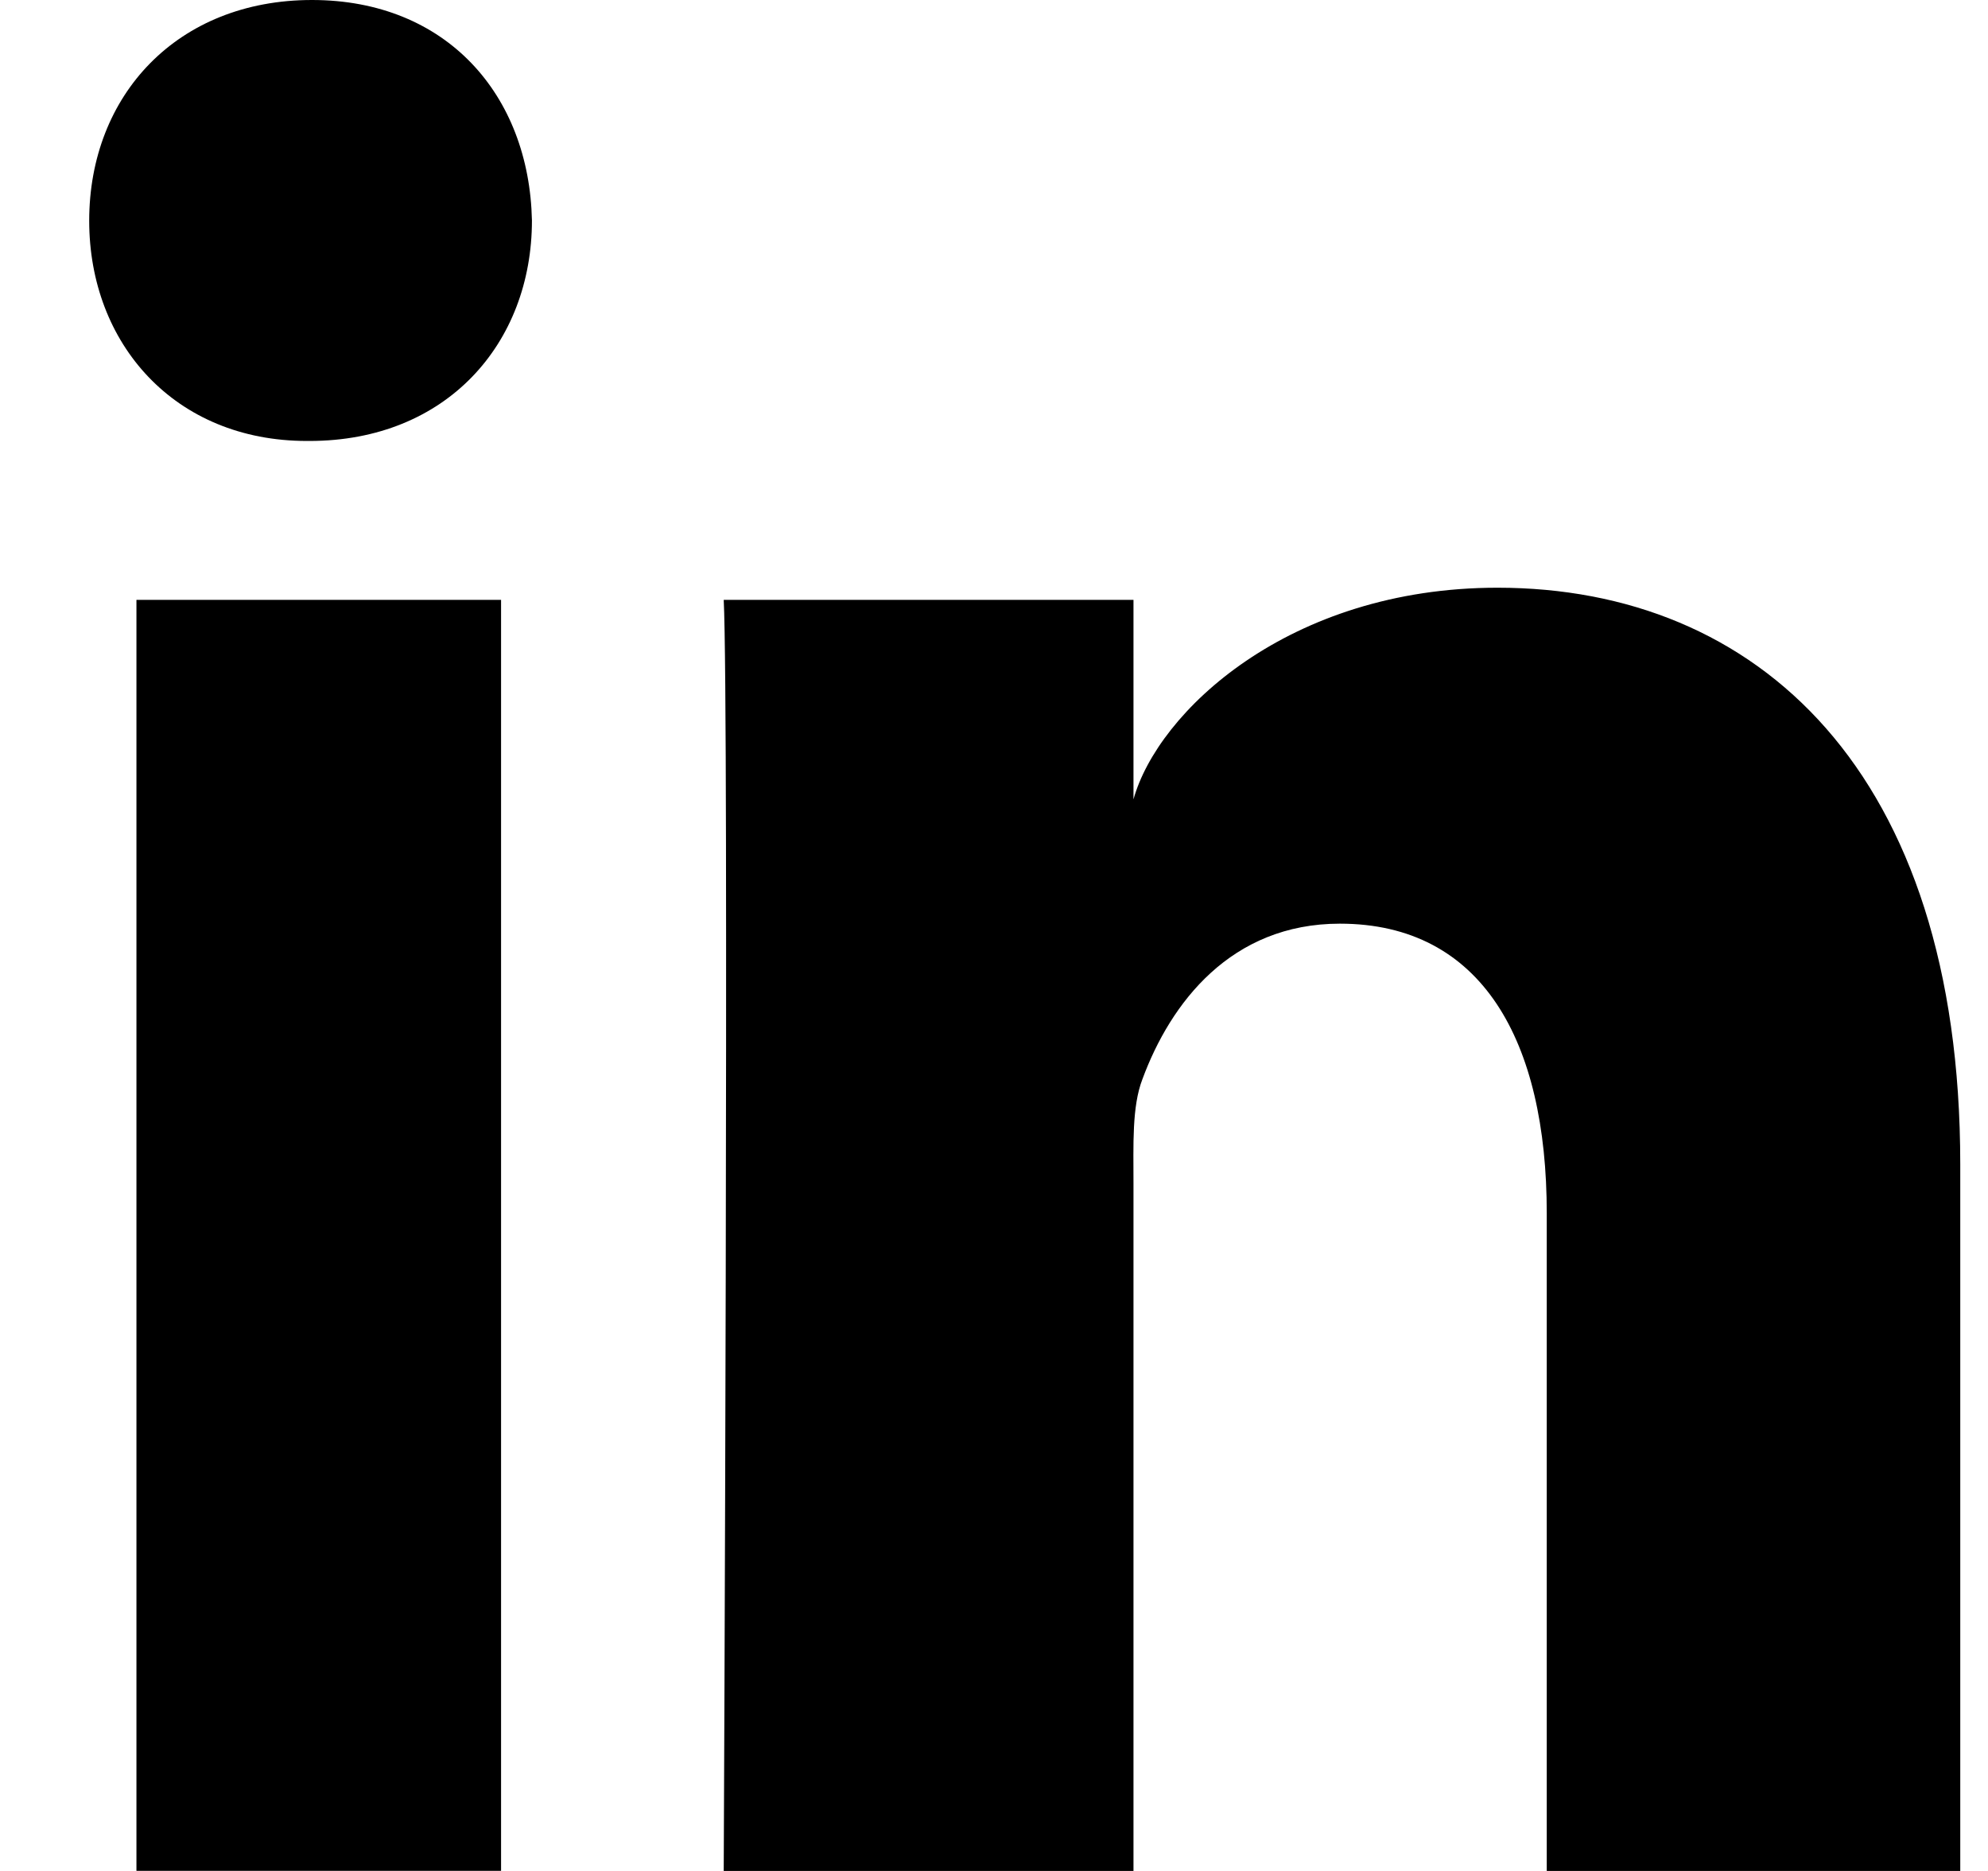
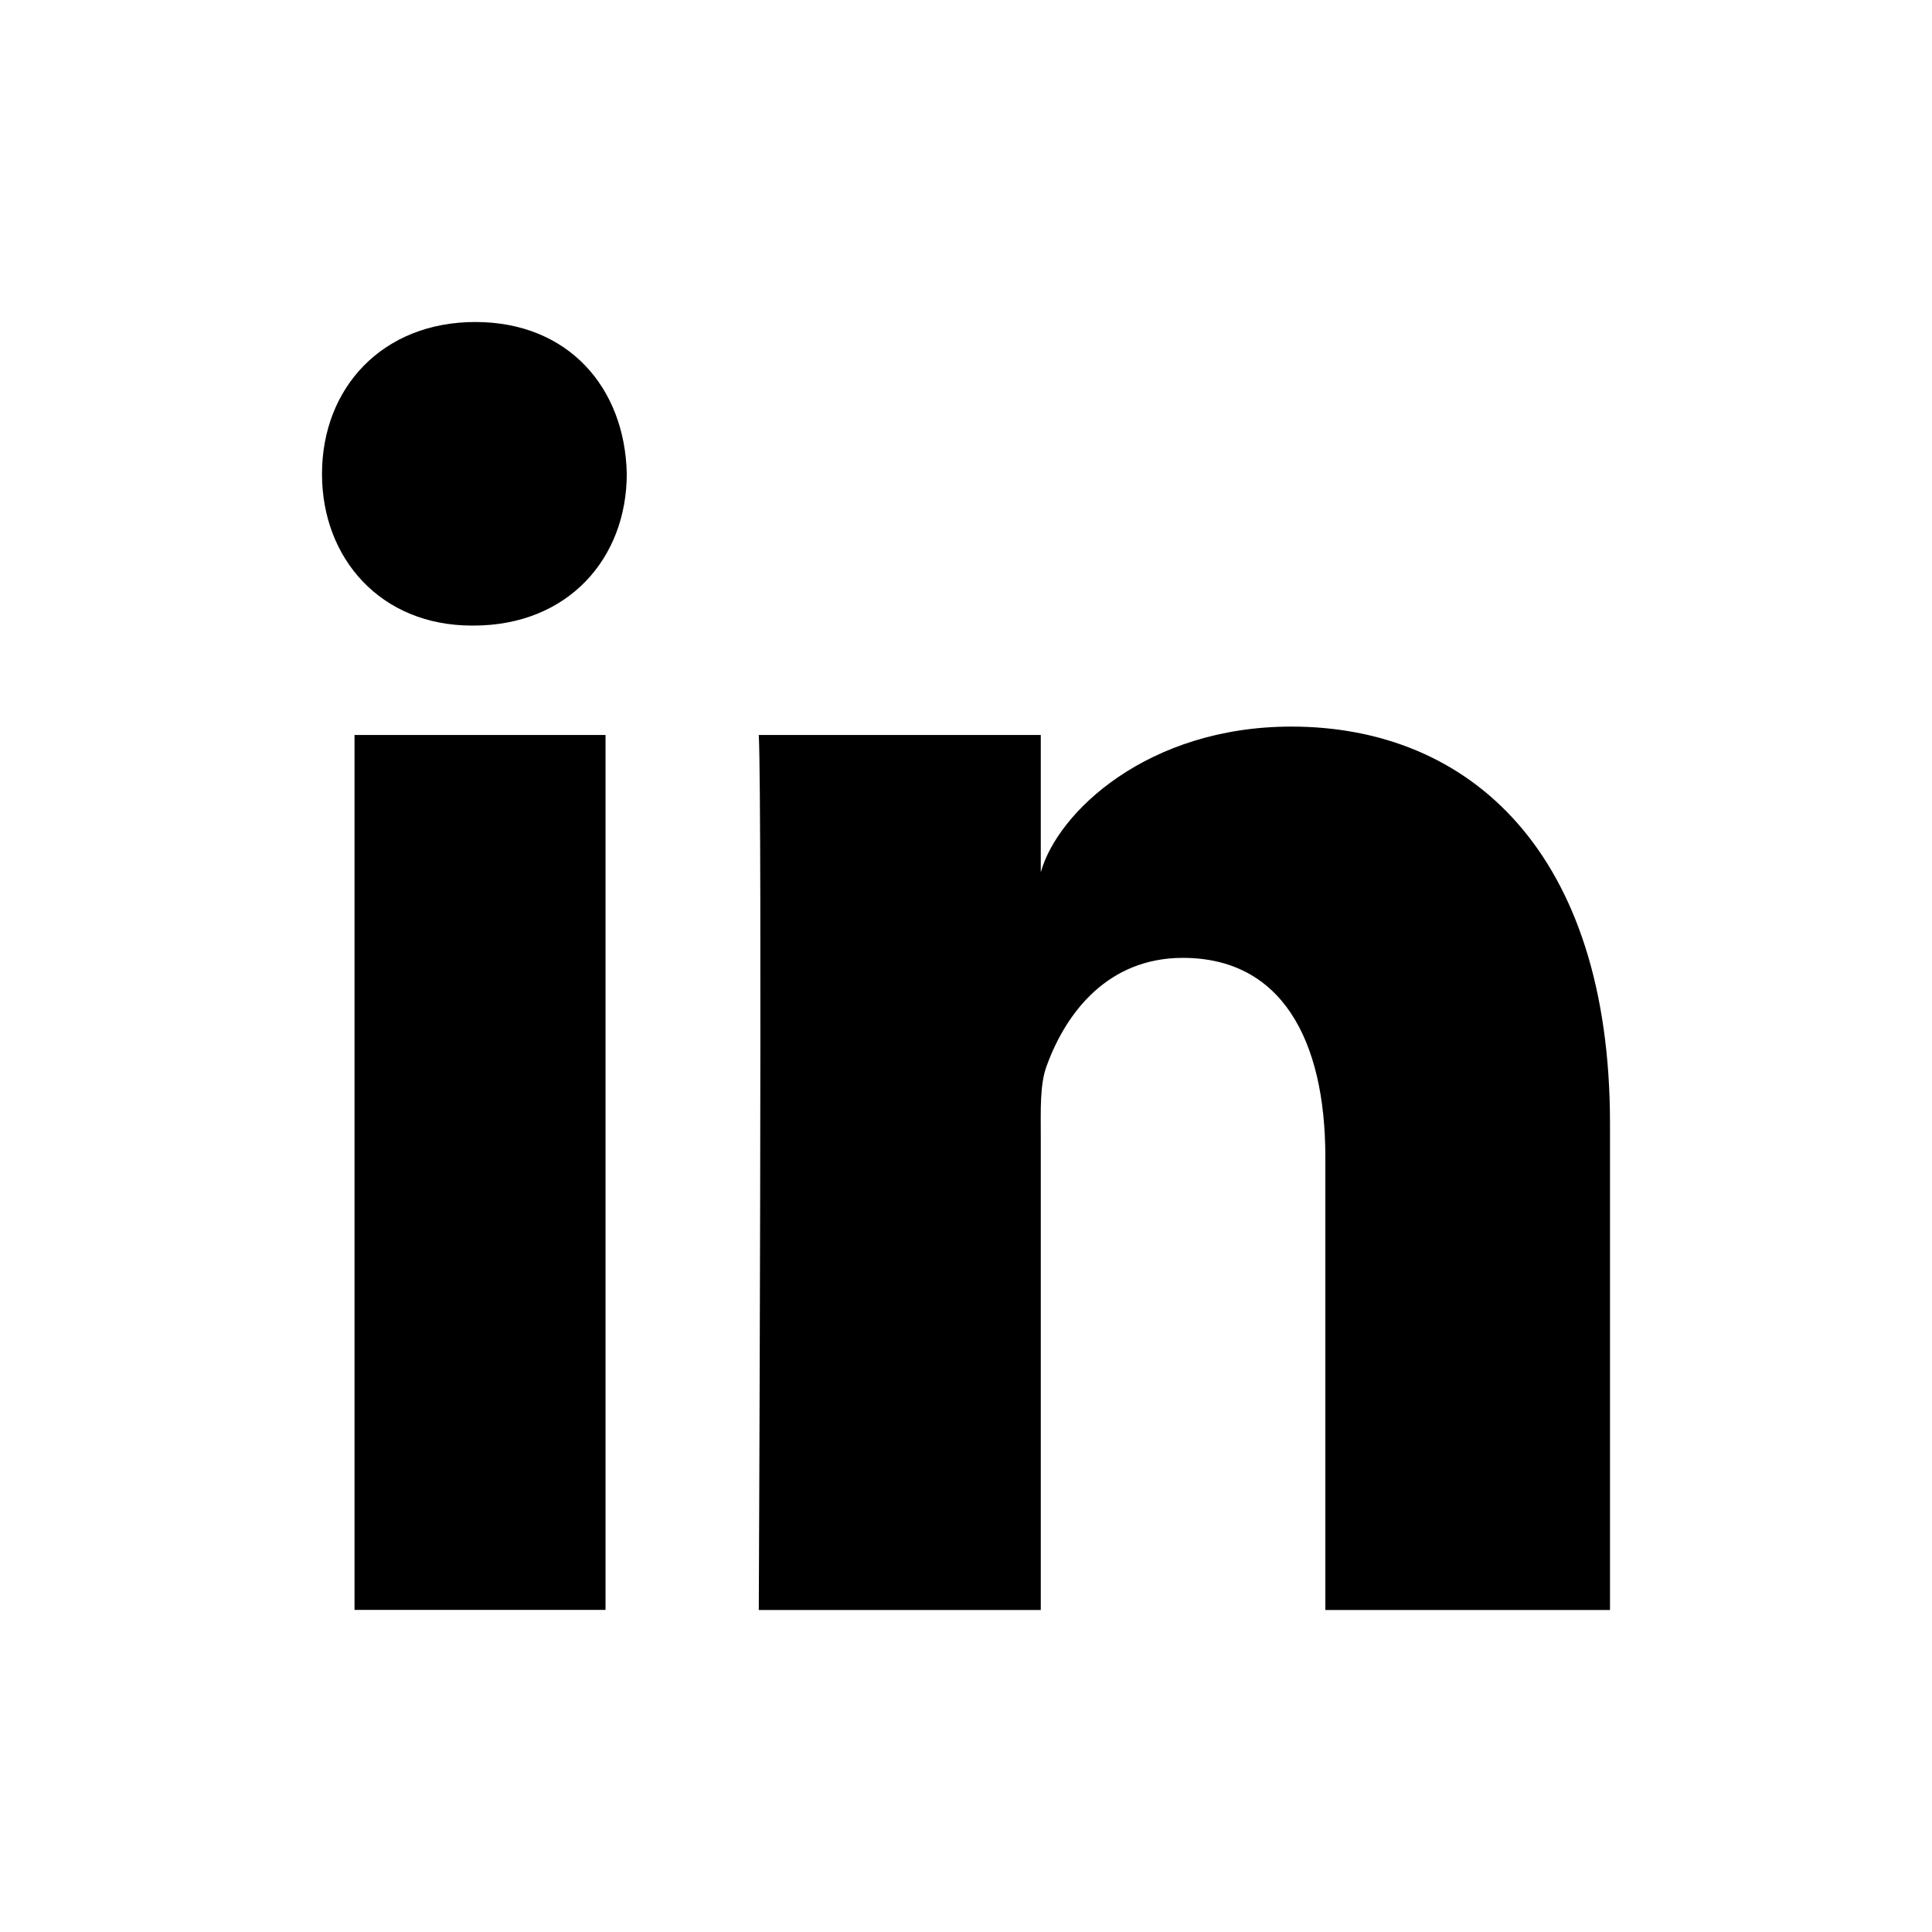
- <svg xmlns="http://www.w3.org/2000/svg" width="17px" height="16px" viewBox="0 0 17 16" version="1.1">
-   <g id="Symbols" stroke="none" stroke-width="1" fill="none" fill-rule="evenodd">
-     <g id="element/footer" transform="translate(-1123, -97)" fill="#000000">
-       <g id="Footer" transform="translate(0, 10)">
-         <g id="Follow-us-on..." transform="translate(1110, 32)">
-           <g id="Social-Media" transform="translate(0.76303, 41)">
-             <g id="LinkedIn" transform="translate(12.02673, 14)">
-               <path d="M1.377,5.13 L4.495,5.13 L4.495,15.999 L1.377,15.999 L1.377,5.13 Z M2.857,3.771 L2.834,3.771 C1.705,3.771 0.973,2.94 0.973,1.888 C0.973,0.814 1.727,0 2.878,0 C4.029,0 4.736,0.812 4.759,1.885 C4.759,2.937 4.029,3.771 2.857,3.771 L2.857,3.771 Z M16.973,16 L13.437,16 L13.437,10.375 C13.437,8.903 12.884,7.899 11.668,7.899 C10.737,7.899 10.22,8.576 9.979,9.23 C9.889,9.464 9.903,9.791 9.903,10.119 L9.903,16 L6.399,16 C6.399,16 6.445,6.036 6.399,5.13 L9.903,5.13 L9.903,6.836 C10.11,6.09 11.229,5.026 13.016,5.026 C15.232,5.026 16.973,6.59 16.973,9.956 L16.973,16 L16.973,16 Z" id="Shape" />
-             </g>
-           </g>
-         </g>
-       </g>
-     </g>
+ <svg xmlns="http://www.w3.org/2000/svg" width="24px" height="24px" viewBox="0 0 24 24" version="1.1">
+   <g id="Link/linkedin" stroke="none" stroke-width="1" fill="none" fill-rule="evenodd">
+     <path d="M4.404,9.13 L7.522,9.13 L7.522,19.999 L4.404,19.999 L4.404,9.13 Z M5.883,7.771 L5.861,7.771 C4.732,7.771 4,6.94 4,5.888 C4,4.814 4.754,4 5.905,4 C7.056,4 7.763,4.812 7.786,5.885 C7.786,6.937 7.056,7.771 5.883,7.771 L5.883,7.771 Z M20,20 L16.464,20 L16.464,14.375 C16.464,12.903 15.911,11.899 14.694,11.899 C13.764,11.899 13.246,12.576 13.006,13.23 C12.915,13.464 12.929,13.791 12.929,14.119 L12.929,20 L9.426,20 C9.426,20 9.471,10.036 9.426,9.13 L12.929,9.13 L12.929,10.836 C13.136,10.09 14.256,9.026 16.042,9.026 C18.259,9.026 20,10.59 20,13.956 L20,20 L20,20 Z" id="Shape" fill="#000000" />
  </g>
</svg>
